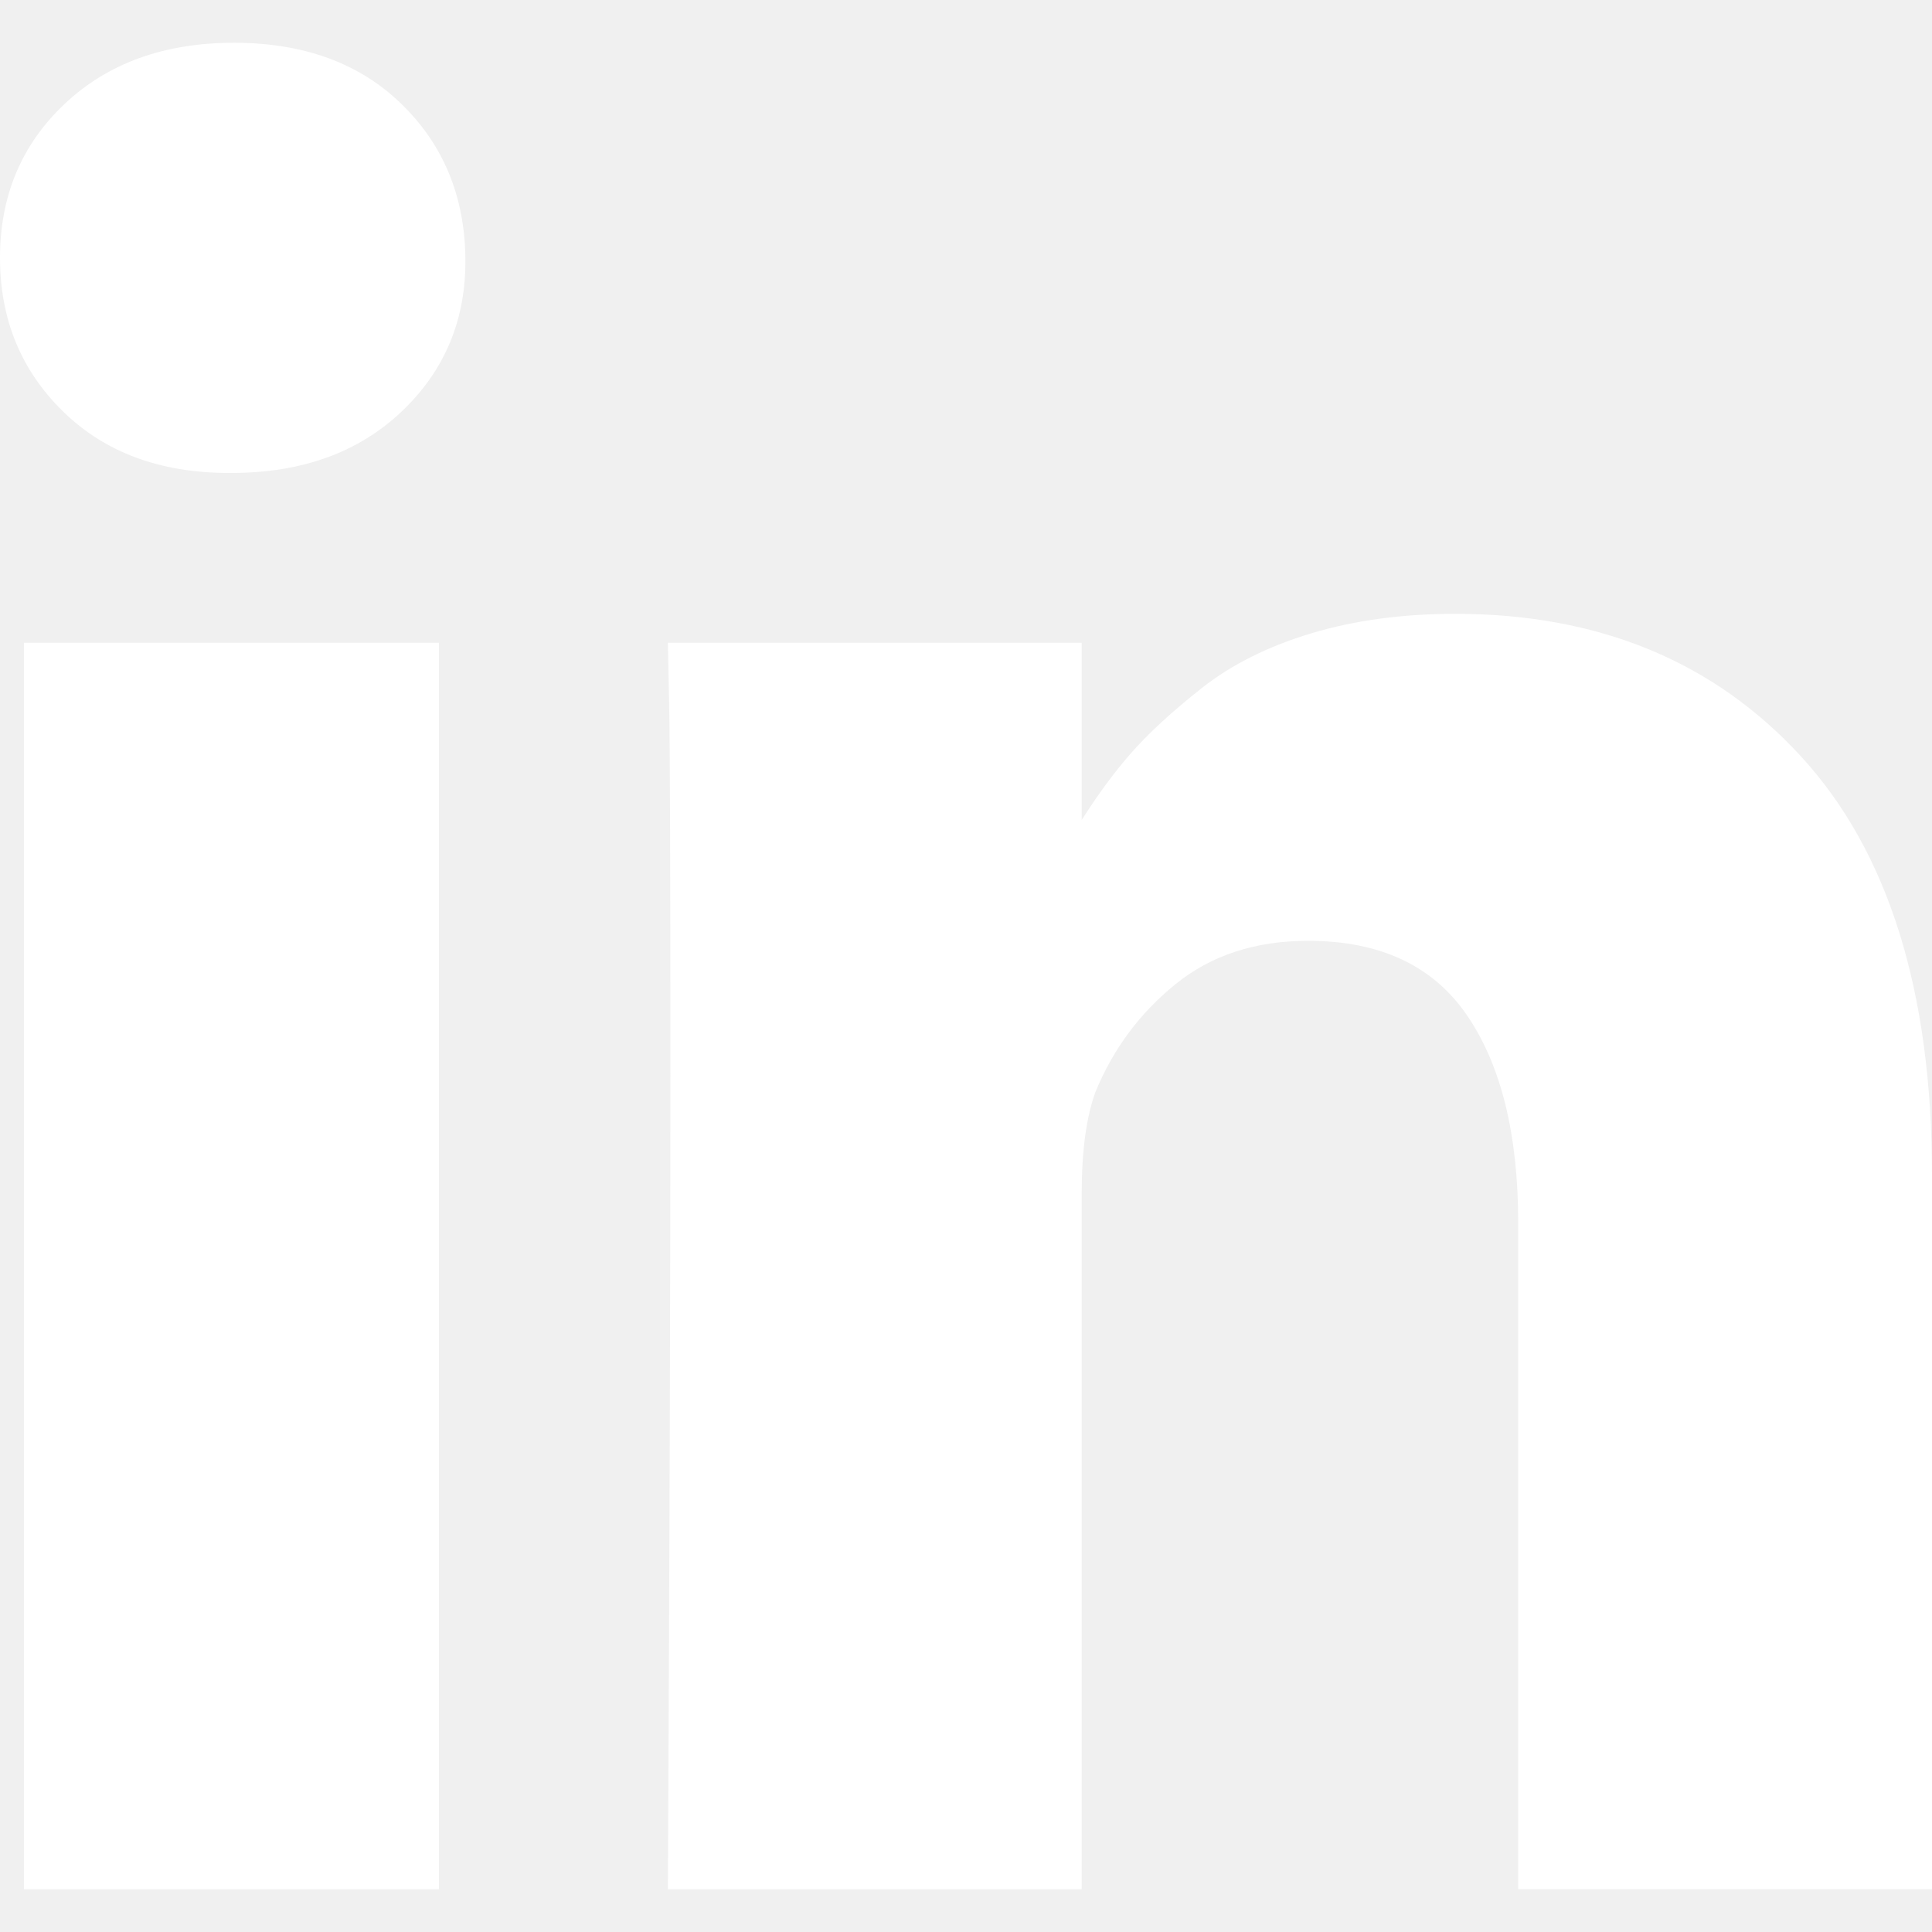
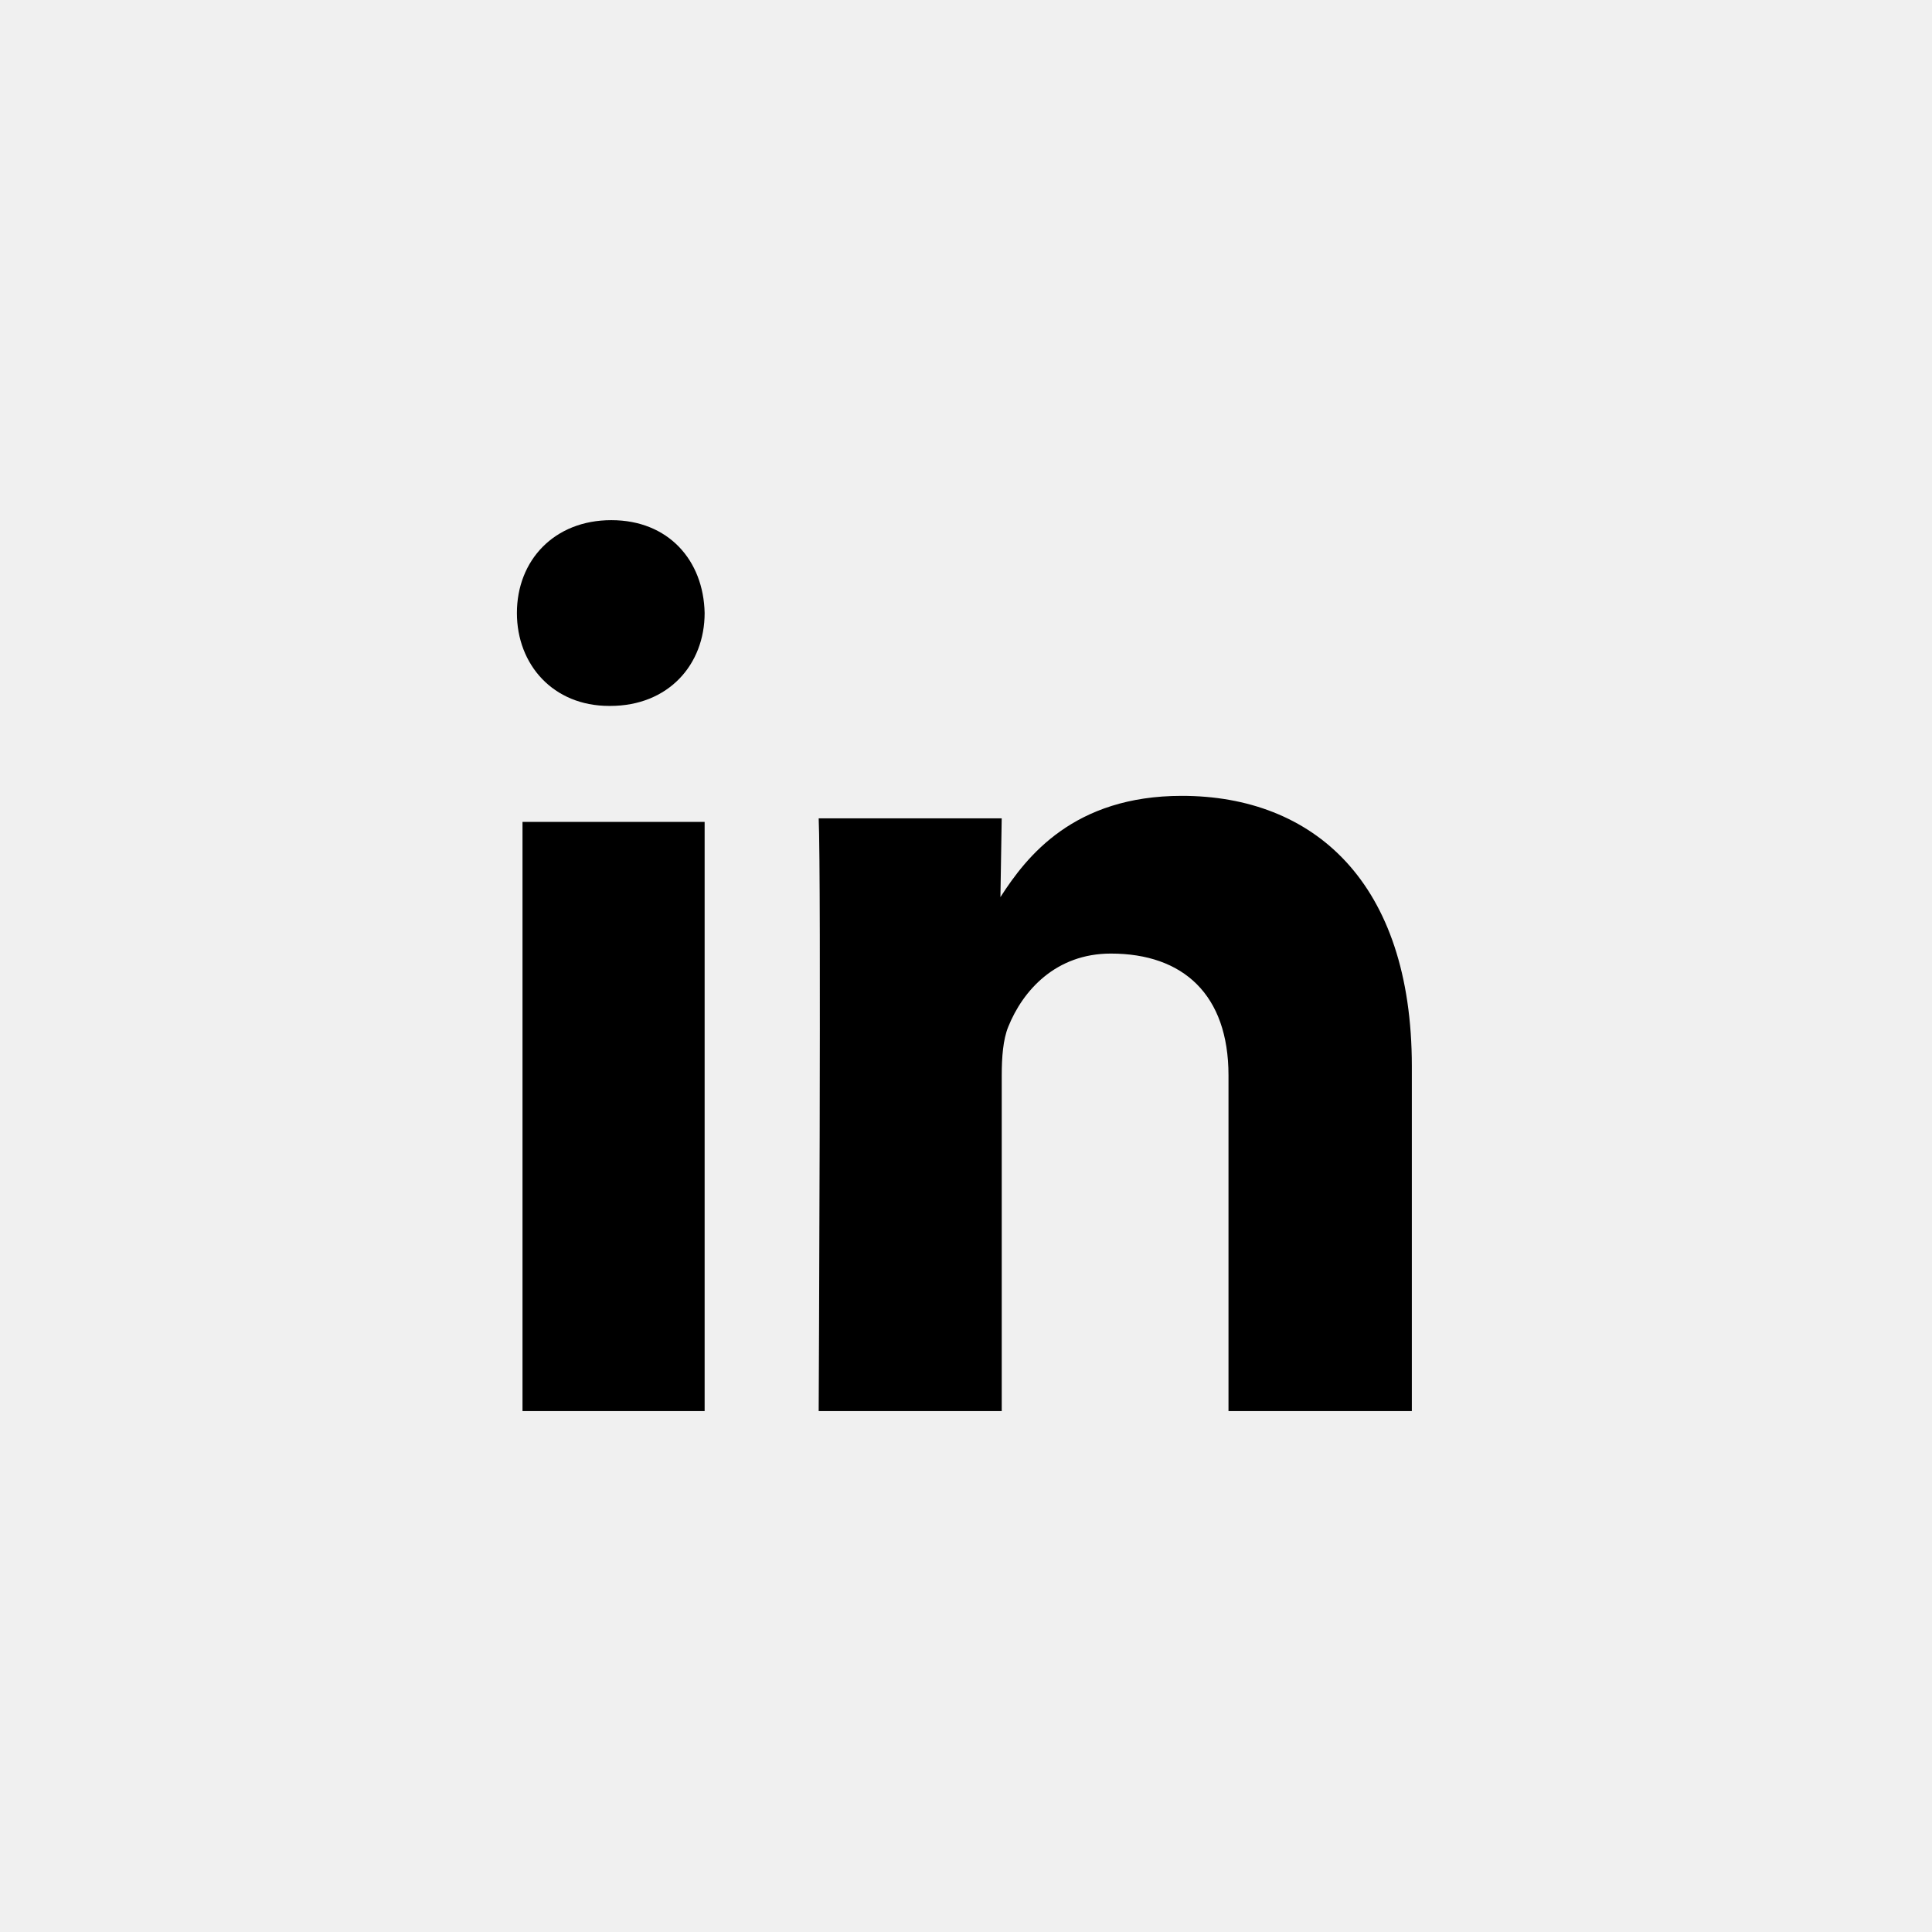
- <svg xmlns="http://www.w3.org/2000/svg" version="1.1" id="Capa_1" x="0px" y="0px" width="512px" height="512px" viewBox="0 0 438.536 438.535" style="enable-background:new 0 0 438.536 438.535;" xml:space="preserve">
-   <g>
-     <g>
-       <rect x="5.424" y="145.895" width="94.216" height="282.932" fill="#FFFFFF" />
-       <path d="M408.842,171.739c-19.791-21.604-45.967-32.408-78.512-32.408c-11.991,0-22.891,1.475-32.695,4.427    c-9.801,2.95-18.079,7.089-24.838,12.419c-6.755,5.33-12.135,10.278-16.129,14.844c-3.798,4.337-7.512,9.389-11.136,15.104    v-40.232h-93.935l0.288,13.706c0.193,9.139,0.288,37.307,0.288,84.508c0,47.205-0.19,108.777-0.572,184.722h93.931V270.942    c0-9.705,1.041-17.412,3.139-23.127c4-9.712,10.037-17.843,18.131-24.407c8.093-6.572,18.13-9.855,30.125-9.855    c16.364,0,28.407,5.662,36.117,16.987c7.707,11.324,11.561,26.98,11.561,46.966V428.82h93.931V266.664    C438.529,224.976,428.639,193.336,408.842,171.739z" fill="#FFFFFF" />
-       <path d="M53.103,9.708c-15.796,0-28.595,4.619-38.4,13.848C4.899,32.787,0,44.441,0,58.529c0,13.891,4.758,25.505,14.275,34.829    c9.514,9.325,22.078,13.99,37.685,13.99h0.571c15.99,0,28.887-4.661,38.688-13.99c9.801-9.324,14.606-20.934,14.417-34.829    c-0.19-14.087-5.047-25.742-14.561-34.973C81.562,14.323,68.9,9.708,53.103,9.708z" fill="#FFFFFF" />
+ <svg xmlns="http://www.w3.org/2000/svg" height="60px" version="1.1" viewBox="0 0 60 60" width="60px">
+   <defs />
+   <g fill="none" fill-rule="evenodd" id="black" stroke="none" stroke-width="1">
+     <g id="slice" transform="translate(-600, 0)" />
+     <g fill="#000000" id="linkedin" transform="translate(16, 17)">
+       <path d="M5.883,26.823 L5.883,8.524 L0.227,8.524 L0.227,26.823 L5.883,26.823 Z M5.883,2.038 C5.849,0.401 4.758,-0.846 2.985,-0.846 C1.212,-0.846 0.053,0.401 0.053,2.038 C0.053,3.64 1.178,4.923 2.917,4.923 L2.951,4.923 C4.758,4.923 5.883,3.64 5.883,2.038 Z M15.11,26.823 L15.11,16.397 C15.11,15.839 15.15,15.281 15.314,14.884 C15.763,13.768 16.784,12.614 18.498,12.614 C20.744,12.614 22.152,13.888 22.152,16.397 L22.152,26.823 L27.846,26.823 L27.846,16.118 C27.846,10.384 24.785,7.716 20.702,7.716 C17.354,7.716 15.885,9.587 15.069,10.861 L15.109,8.414 L9.425,8.414 C9.507,10.166 9.425,26.823 9.425,26.823 L15.11,26.823 Z" />
    </g>
  </g>
-   <g>
- </g>
-   <g>
- </g>
-   <g>
- </g>
-   <g>
- </g>
-   <g>
- </g>
-   <g>
- </g>
-   <g>
- </g>
-   <g>
- </g>
-   <g>
- </g>
-   <g>
- </g>
-   <g>
- </g>
-   <g>
- </g>
-   <g>
- </g>
-   <g>
- </g>
-   <g>
- </g>
</svg>
